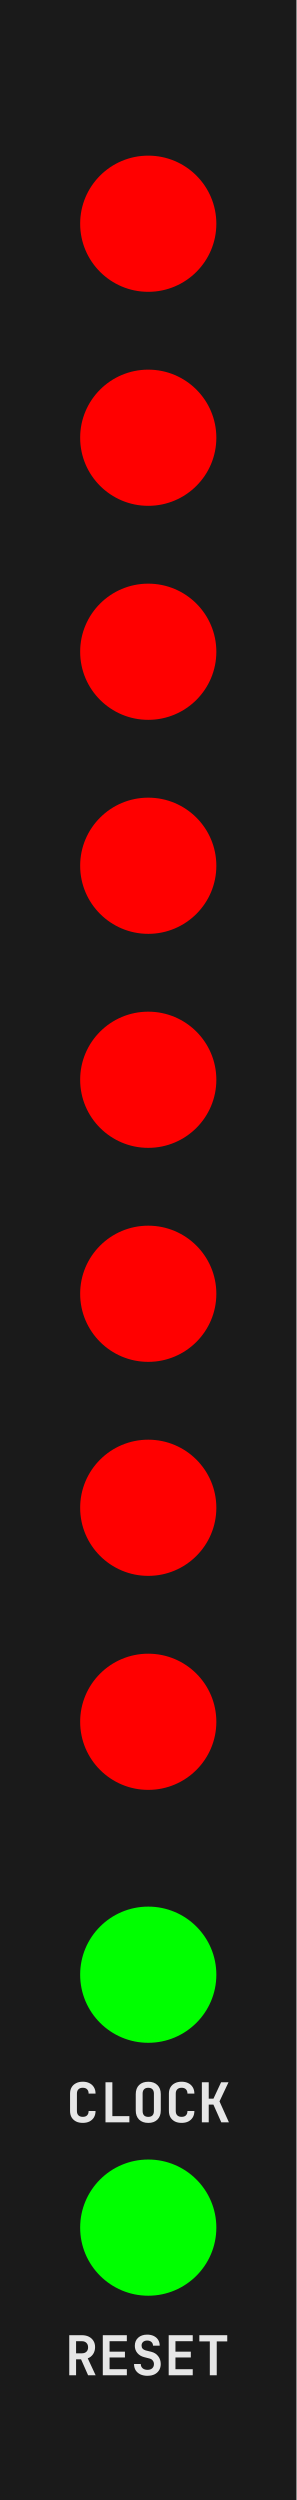
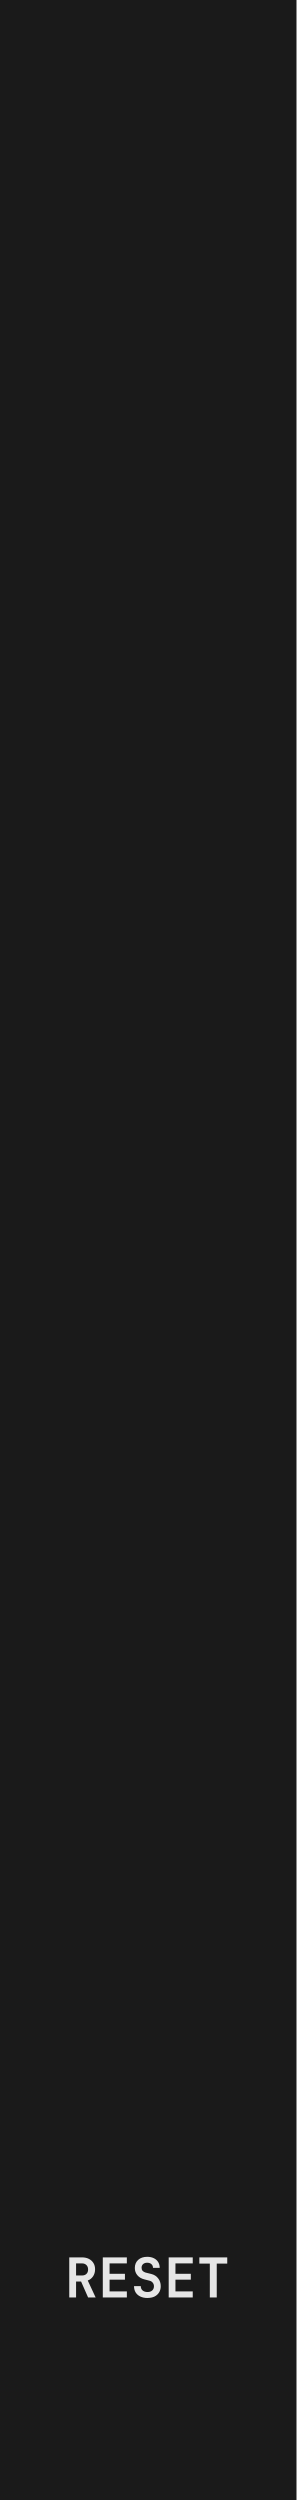
<svg xmlns="http://www.w3.org/2000/svg" width="15.24mm" height="128.5mm" viewBox="0 0 15.24 128.5" version="1.1" id="svg1">
  <defs id="defs1" />
  <rect style="fill:#1a1a1a;stroke-width:0.265" id="rect1" width="15.24" height="128.5" x="0" y="0" ry="0" />
-   <g id="layer2">
-     <circle style="fill:#ff0000;stroke-width:0.266" id="path1" cx="7.62" cy="11.5" r="3.5" />
-     <circle style="fill:#ff0000;stroke-width:0.266" id="circle7" cx="7.62" cy="22.5" r="3.5" />
-     <circle style="fill:#ff0000;stroke-width:0.266" id="circle8" cx="7.62" cy="33.5" r="3.5" />
-     <circle style="fill:#ff0000;stroke-width:0.266" id="circle9" cx="7.62" cy="44.5" r="3.5" />
-     <circle style="fill:#ff0000;stroke-width:0.266" id="circle10" cx="7.62" cy="55.5" r="3.5" />
-     <circle style="fill:#ff0000;stroke-width:0.266" id="circle11" cx="7.62" cy="66.5" r="3.5" />
-     <circle style="fill:#ff0000;stroke-width:0.266" id="circle12" cx="7.62" cy="77.5" r="3.5" />
-     <circle style="fill:#ff0000;stroke-width:0.266" id="circle13" cx="7.62" cy="88.5" r="3.5" />
-     <circle style="fill:#00ff00;stroke-width:0.266" id="circle14" cx="7.62" cy="101.5" r="3.5" />
-     <circle style="fill:#00ff00;stroke-width:0.266" id="circle15" cx="7.62" cy="114.5" r="3.5" />
+   <g id="layer2" transform="translate(0,-2)" style="display:none">
+     <circle style="fill:#ff0000;stroke-width:0.266" id="path1" cx="7.62" cy="20.5" r="3.5" />
+     <circle style="fill:#ff0000;stroke-width:0.266" id="circle7" cx="7.62" cy="31.5" r="3.5" />
+     <circle style="fill:#ff0000;stroke-width:0.266" id="circle8" cx="7.62" cy="42.5" r="3.5" />
+     <circle style="fill:#ff0000;stroke-width:0.266" id="circle9" cx="7.62" cy="53.5" r="3.5" />
+     <circle style="fill:#ff0000;stroke-width:0.266" id="circle10" cx="7.62" cy="64.5" r="3.5" />
+     <circle style="fill:#ff0000;stroke-width:0.266" id="circle11" cx="7.62" cy="75.5" r="3.5" />
+     <circle style="fill:#ff0000;stroke-width:0.266" id="circle12" cx="7.62" cy="86.5" r="3.5" />
+     <circle style="fill:#ff0000;stroke-width:0.266" id="circle13" cx="7.62" cy="97.5" r="3.5" />
+     <circle style="fill:#00ff00;stroke-width:0.266" id="circle15" cx="7.62" cy="110.5" r="3.5" />
  </g>
-   <path style="font-weight:bold;font-size:2.822px;font-family:'JetBrains Mono';-inkscape-font-specification:'JetBrains Mono Bold';fill:#e6e6e6;stroke-width:0.265" d="m 3.56,122.089 v -2.06 h 0.649 q 0.206,0 0.356,0.076 0.152,0.076 0.237,0.214 0.085,0.135 0.085,0.322 0,0.206 -0.102,0.361 -0.102,0.152 -0.274,0.217 l 0.404,0.869 H 4.528 l -0.361,-0.818 h -0.257 v 0.818 z m 0.35,-1.129 h 0.299 q 0.15,0 0.234,-0.082 0.085,-0.082 0.085,-0.226 0,-0.144 -0.087,-0.229 -0.085,-0.085 -0.231,-0.085 H 3.91 Z m 1.374,1.129 v -2.06 h 1.236 v 0.31 H 5.632 v 0.536 h 0.79 v 0.299 H 5.632 v 0.604 h 0.889 v 0.31 z m 2.3,0.028 q -0.209,0 -0.367,-0.073 -0.155,-0.073 -0.243,-0.209 -0.085,-0.138 -0.085,-0.327 h 0.347 q 0,0.138 0.093,0.22 0.096,0.082 0.254,0.082 0.152,0 0.24,-0.079 0.09,-0.082 0.09,-0.217 0,-0.102 -0.059,-0.178 -0.056,-0.079 -0.164,-0.107 l -0.277,-0.071 q -0.223,-0.056 -0.353,-0.212 -0.13,-0.155 -0.13,-0.37 0,-0.262 0.172,-0.418 Q 7.277,120 7.565,120 q 0.195,0 0.339,0.07 0.147,0.071 0.226,0.2 0.079,0.127 0.079,0.299 H 7.864 q 0,-0.119 -0.082,-0.192 -0.082,-0.073 -0.217,-0.073 -0.133,0 -0.212,0.073 -0.076,0.07 -0.076,0.186 0,0.096 0.054,0.158 0.056,0.062 0.155,0.09 l 0.285,0.07 q 0.229,0.056 0.358,0.226 0.133,0.169 0.133,0.404 0,0.183 -0.085,0.319 -0.082,0.135 -0.234,0.212 -0.152,0.073 -0.358,0.073 z m 1.087,-0.028 v -2.06 h 1.236 v 0.31 H 9.018 v 0.536 h 0.79 v 0.299 H 9.018 v 0.604 h 0.889 v 0.31 z m 2.114,0 v -1.741 h -0.539 v -0.319 h 1.434 v 0.319 h -0.539 v 1.741 z" id="text16" aria-label="RESET" />
-   <path style="font-weight:bold;font-size:2.822px;font-family:'JetBrains Mono';-inkscape-font-specification:'JetBrains Mono Bold';fill:#e6e6e6;stroke-width:0.265" d="m 4.256,109.117 q -0.2,0 -0.347,-0.073 -0.147,-0.076 -0.229,-0.212 -0.079,-0.138 -0.079,-0.325 v -0.897 q 0,-0.186 0.079,-0.322 0.082,-0.138 0.229,-0.212 Q 4.056,107 4.256,107 q 0.198,0 0.344,0.076 0.147,0.073 0.229,0.212 0.082,0.135 0.082,0.322 H 4.555 q 0,-0.144 -0.079,-0.22 -0.076,-0.079 -0.22,-0.079 -0.144,0 -0.223,0.079 -0.079,0.076 -0.079,0.22 v 0.897 q 0,0.144 0.079,0.223 0.079,0.076 0.223,0.076 0.144,0 0.22,-0.076 0.079,-0.079 0.079,-0.223 h 0.356 q 0,0.186 -0.082,0.325 -0.082,0.135 -0.229,0.212 -0.147,0.073 -0.344,0.073 z m 1.166,-0.028 v -2.06 h 0.353 v 1.741 h 0.875 v 0.319 z m 2.199,0.028 q -0.296,0 -0.471,-0.169 -0.172,-0.169 -0.172,-0.468 v -0.841 q 0,-0.299 0.172,-0.468 0.175,-0.169 0.471,-0.169 0.296,0 0.468,0.169 0.175,0.169 0.175,0.466 v 0.844 q 0,0.299 -0.175,0.468 -0.172,0.169 -0.468,0.169 z m 0,-0.31 q 0.144,0 0.217,-0.076 0.073,-0.079 0.073,-0.223 v -0.897 q 0,-0.144 -0.073,-0.22 -0.073,-0.079 -0.217,-0.079 -0.144,0 -0.217,0.079 -0.073,0.076 -0.073,0.22 v 0.897 q 0,0.144 0.073,0.223 0.073,0.076 0.217,0.076 z m 1.716,0.31 q -0.2,0 -0.347,-0.073 -0.147,-0.076 -0.229,-0.212 -0.079,-0.138 -0.079,-0.325 v -0.897 q 0,-0.186 0.079,-0.322 0.082,-0.138 0.229,-0.212 Q 9.136,107 9.336,107 q 0.198,0 0.344,0.076 0.147,0.073 0.229,0.212 0.082,0.135 0.082,0.322 H 9.635 q 0,-0.144 -0.079,-0.22 -0.076,-0.079 -0.22,-0.079 -0.144,0 -0.223,0.079 -0.079,0.076 -0.079,0.22 v 0.897 q 0,0.144 0.079,0.223 0.079,0.076 0.223,0.076 0.144,0 0.22,-0.076 0.079,-0.079 0.079,-0.223 h 0.356 q 0,0.186 -0.082,0.325 -0.082,0.135 -0.229,0.212 -0.147,0.073 -0.344,0.073 z m 1.039,-0.028 v -2.06 h 0.353 v 0.841 h 0.243 l 0.392,-0.841 h 0.381 l -0.463,0.982 0.485,1.078 h -0.392 l -0.406,-0.912 h -0.24 v 0.912 z" id="text15" aria-label="CLOCK" />
+   <path style="font-weight:bold;font-size:2.822px;font-family:'JetBrains Mono';-inkscape-font-specification:'JetBrains Mono Bold';fill:#e6e6e6;stroke-width:0.265" d="m 3.56,118.089 v -2.06 h 0.649 q 0.206,0 0.356,0.076 0.152,0.076 0.237,0.214 0.085,0.135 0.085,0.322 0,0.206 -0.102,0.361 -0.102,0.152 -0.274,0.217 l 0.404,0.869 H 4.528 l -0.361,-0.818 h -0.257 v 0.818 z m 0.35,-1.129 h 0.299 q 0.15,0 0.234,-0.082 0.085,-0.082 0.085,-0.226 0,-0.144 -0.087,-0.229 -0.085,-0.085 -0.231,-0.085 H 3.91 Z m 1.374,1.129 v -2.06 h 1.236 v 0.31 H 5.632 v 0.536 h 0.79 v 0.299 H 5.632 v 0.604 h 0.889 v 0.31 z m 2.3,0.028 q -0.209,0 -0.367,-0.073 -0.155,-0.073 -0.243,-0.209 -0.085,-0.138 -0.085,-0.327 h 0.347 q 0,0.138 0.093,0.22 0.096,0.082 0.254,0.082 0.152,0 0.24,-0.079 0.09,-0.082 0.09,-0.217 0,-0.102 -0.059,-0.178 -0.056,-0.079 -0.164,-0.107 l -0.277,-0.071 q -0.223,-0.056 -0.353,-0.212 -0.13,-0.155 -0.13,-0.37 0,-0.262 0.172,-0.418 Q 7.277,116 7.565,116 q 0.195,0 0.339,0.07 0.147,0.071 0.226,0.2 0.079,0.127 0.079,0.299 H 7.864 q 0,-0.119 -0.082,-0.192 -0.082,-0.073 -0.217,-0.073 -0.133,0 -0.212,0.073 -0.076,0.07 -0.076,0.186 0,0.096 0.054,0.158 0.056,0.062 0.155,0.09 l 0.285,0.07 q 0.229,0.056 0.358,0.226 0.133,0.169 0.133,0.404 0,0.183 -0.085,0.319 -0.082,0.135 -0.234,0.212 -0.152,0.073 -0.358,0.073 z m 1.087,-0.028 v -2.06 h 1.236 v 0.31 H 9.018 v 0.536 h 0.79 v 0.299 H 9.018 v 0.604 h 0.889 v 0.31 z m 2.114,0 v -1.741 h -0.539 v -0.319 h 1.434 v 0.319 h -0.539 v 1.741 z" id="text16" aria-label="RESET" />
</svg>
